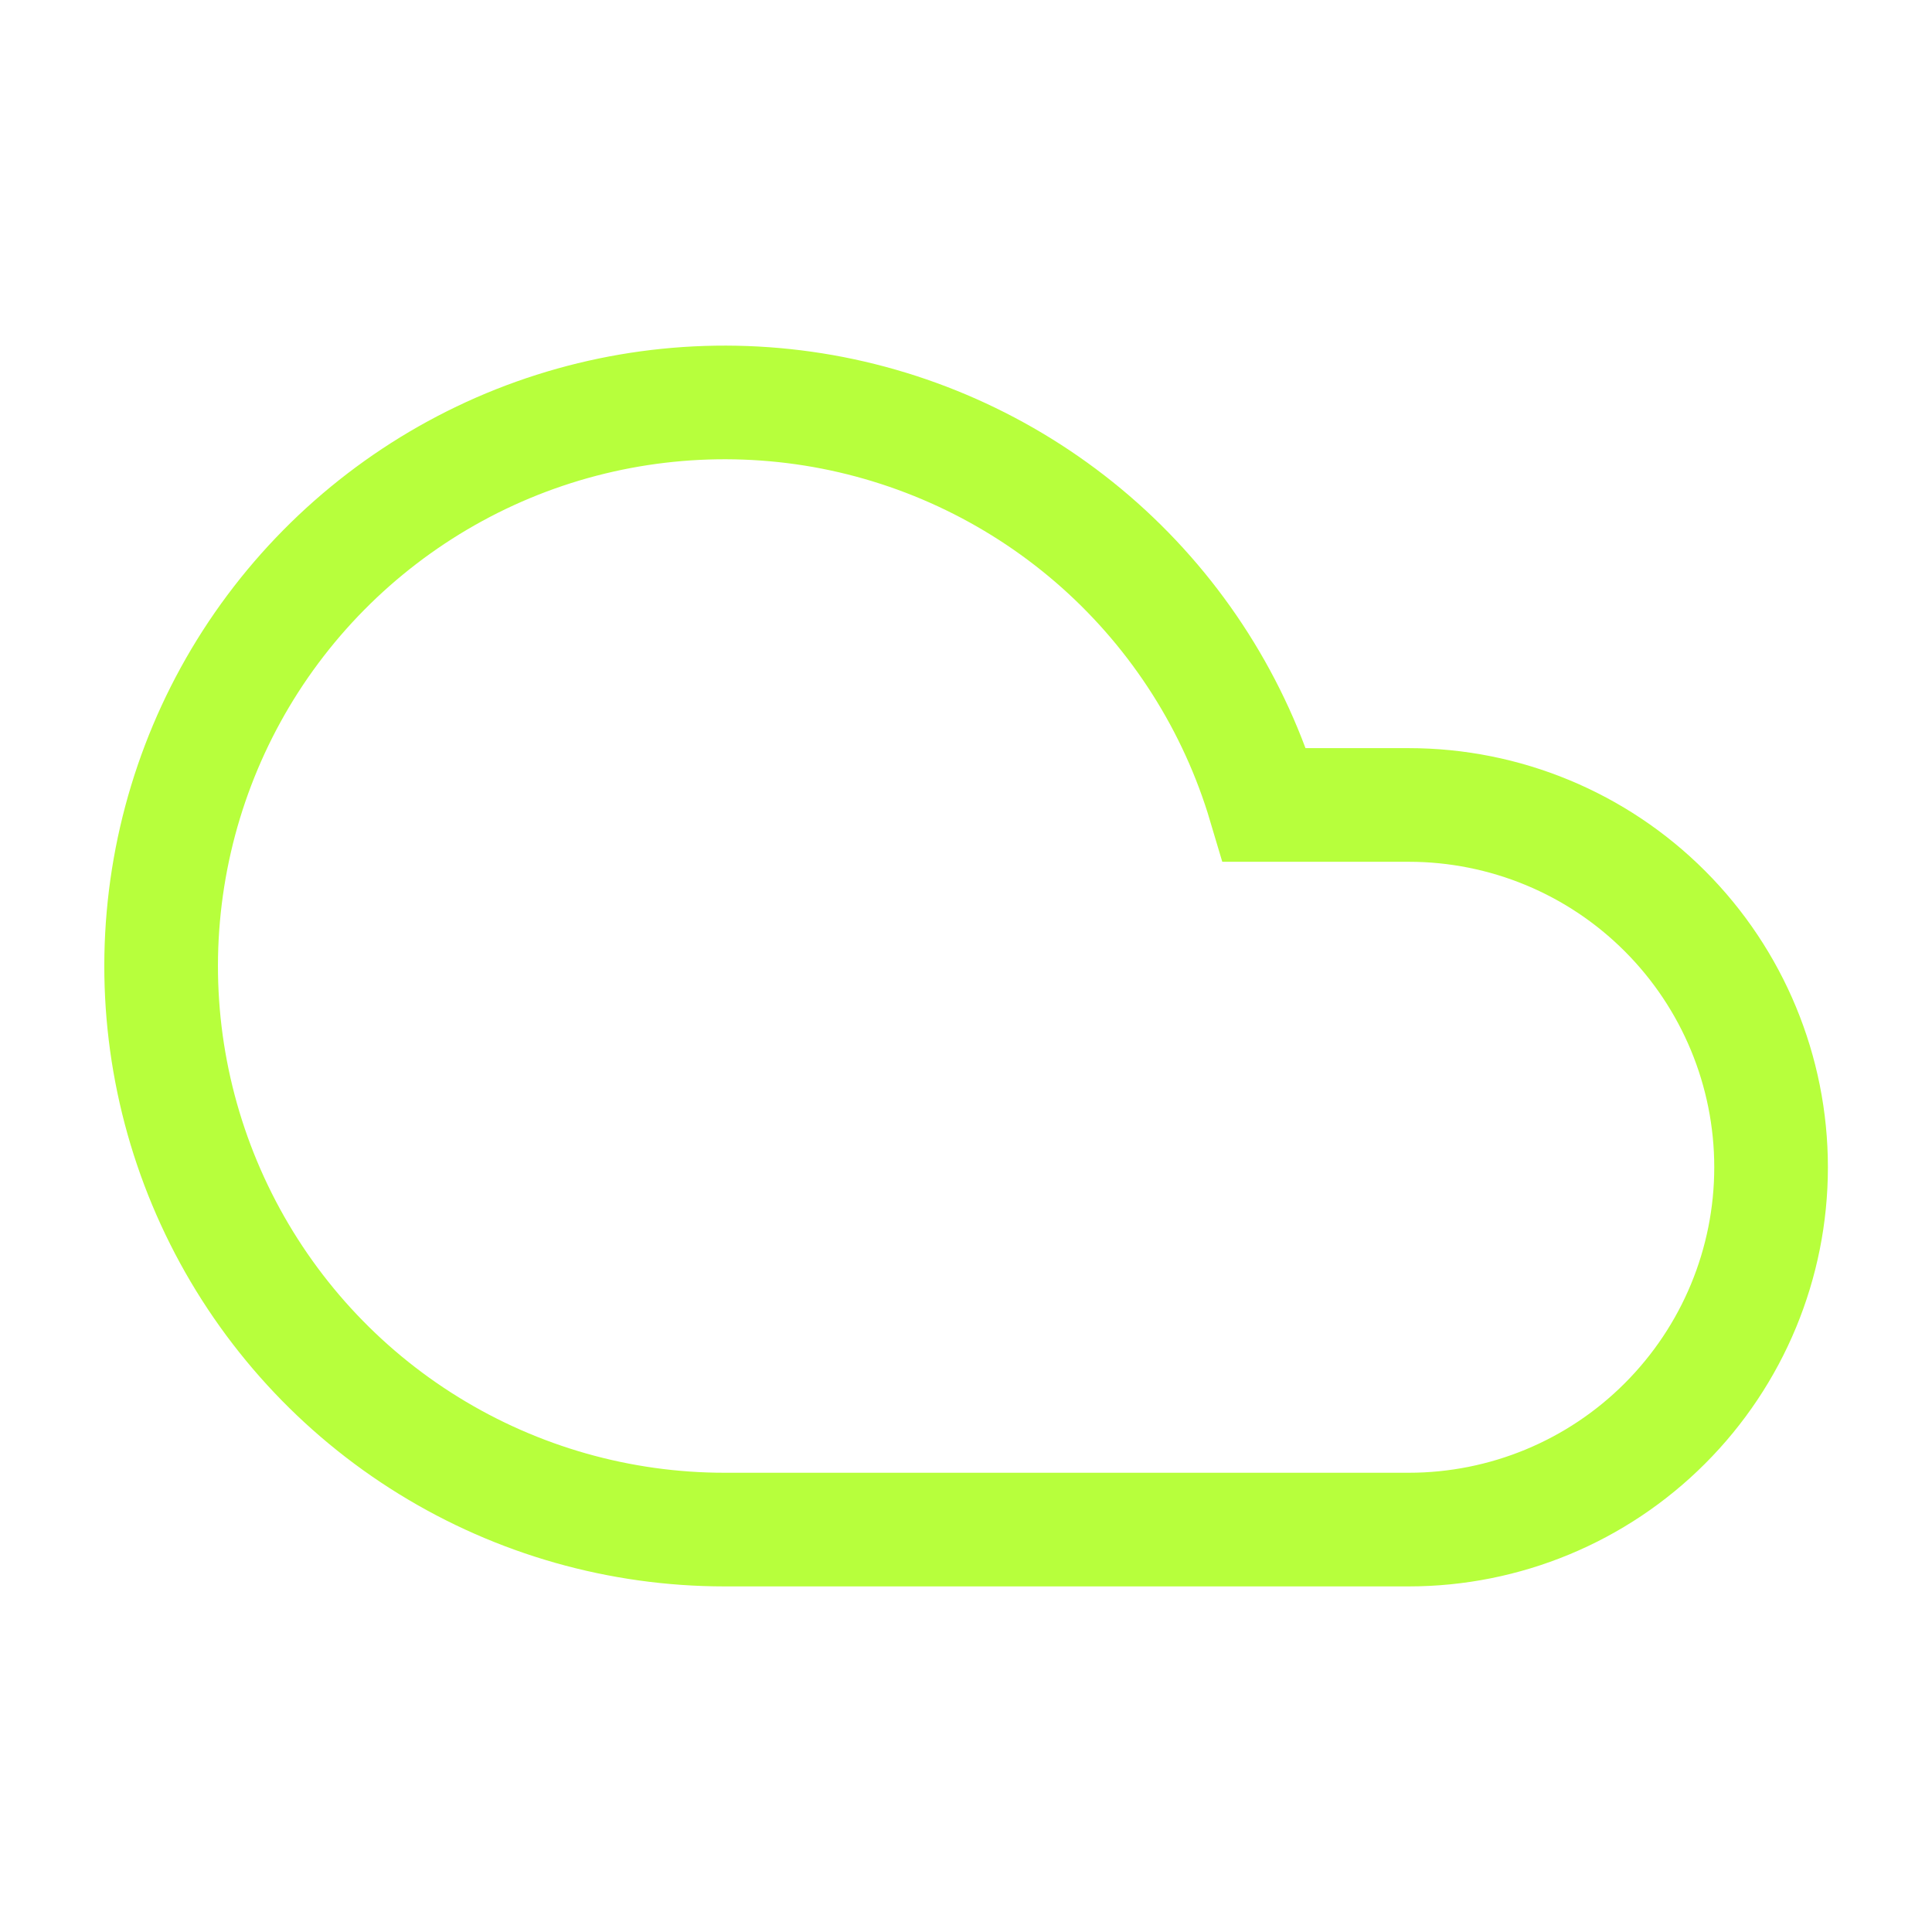
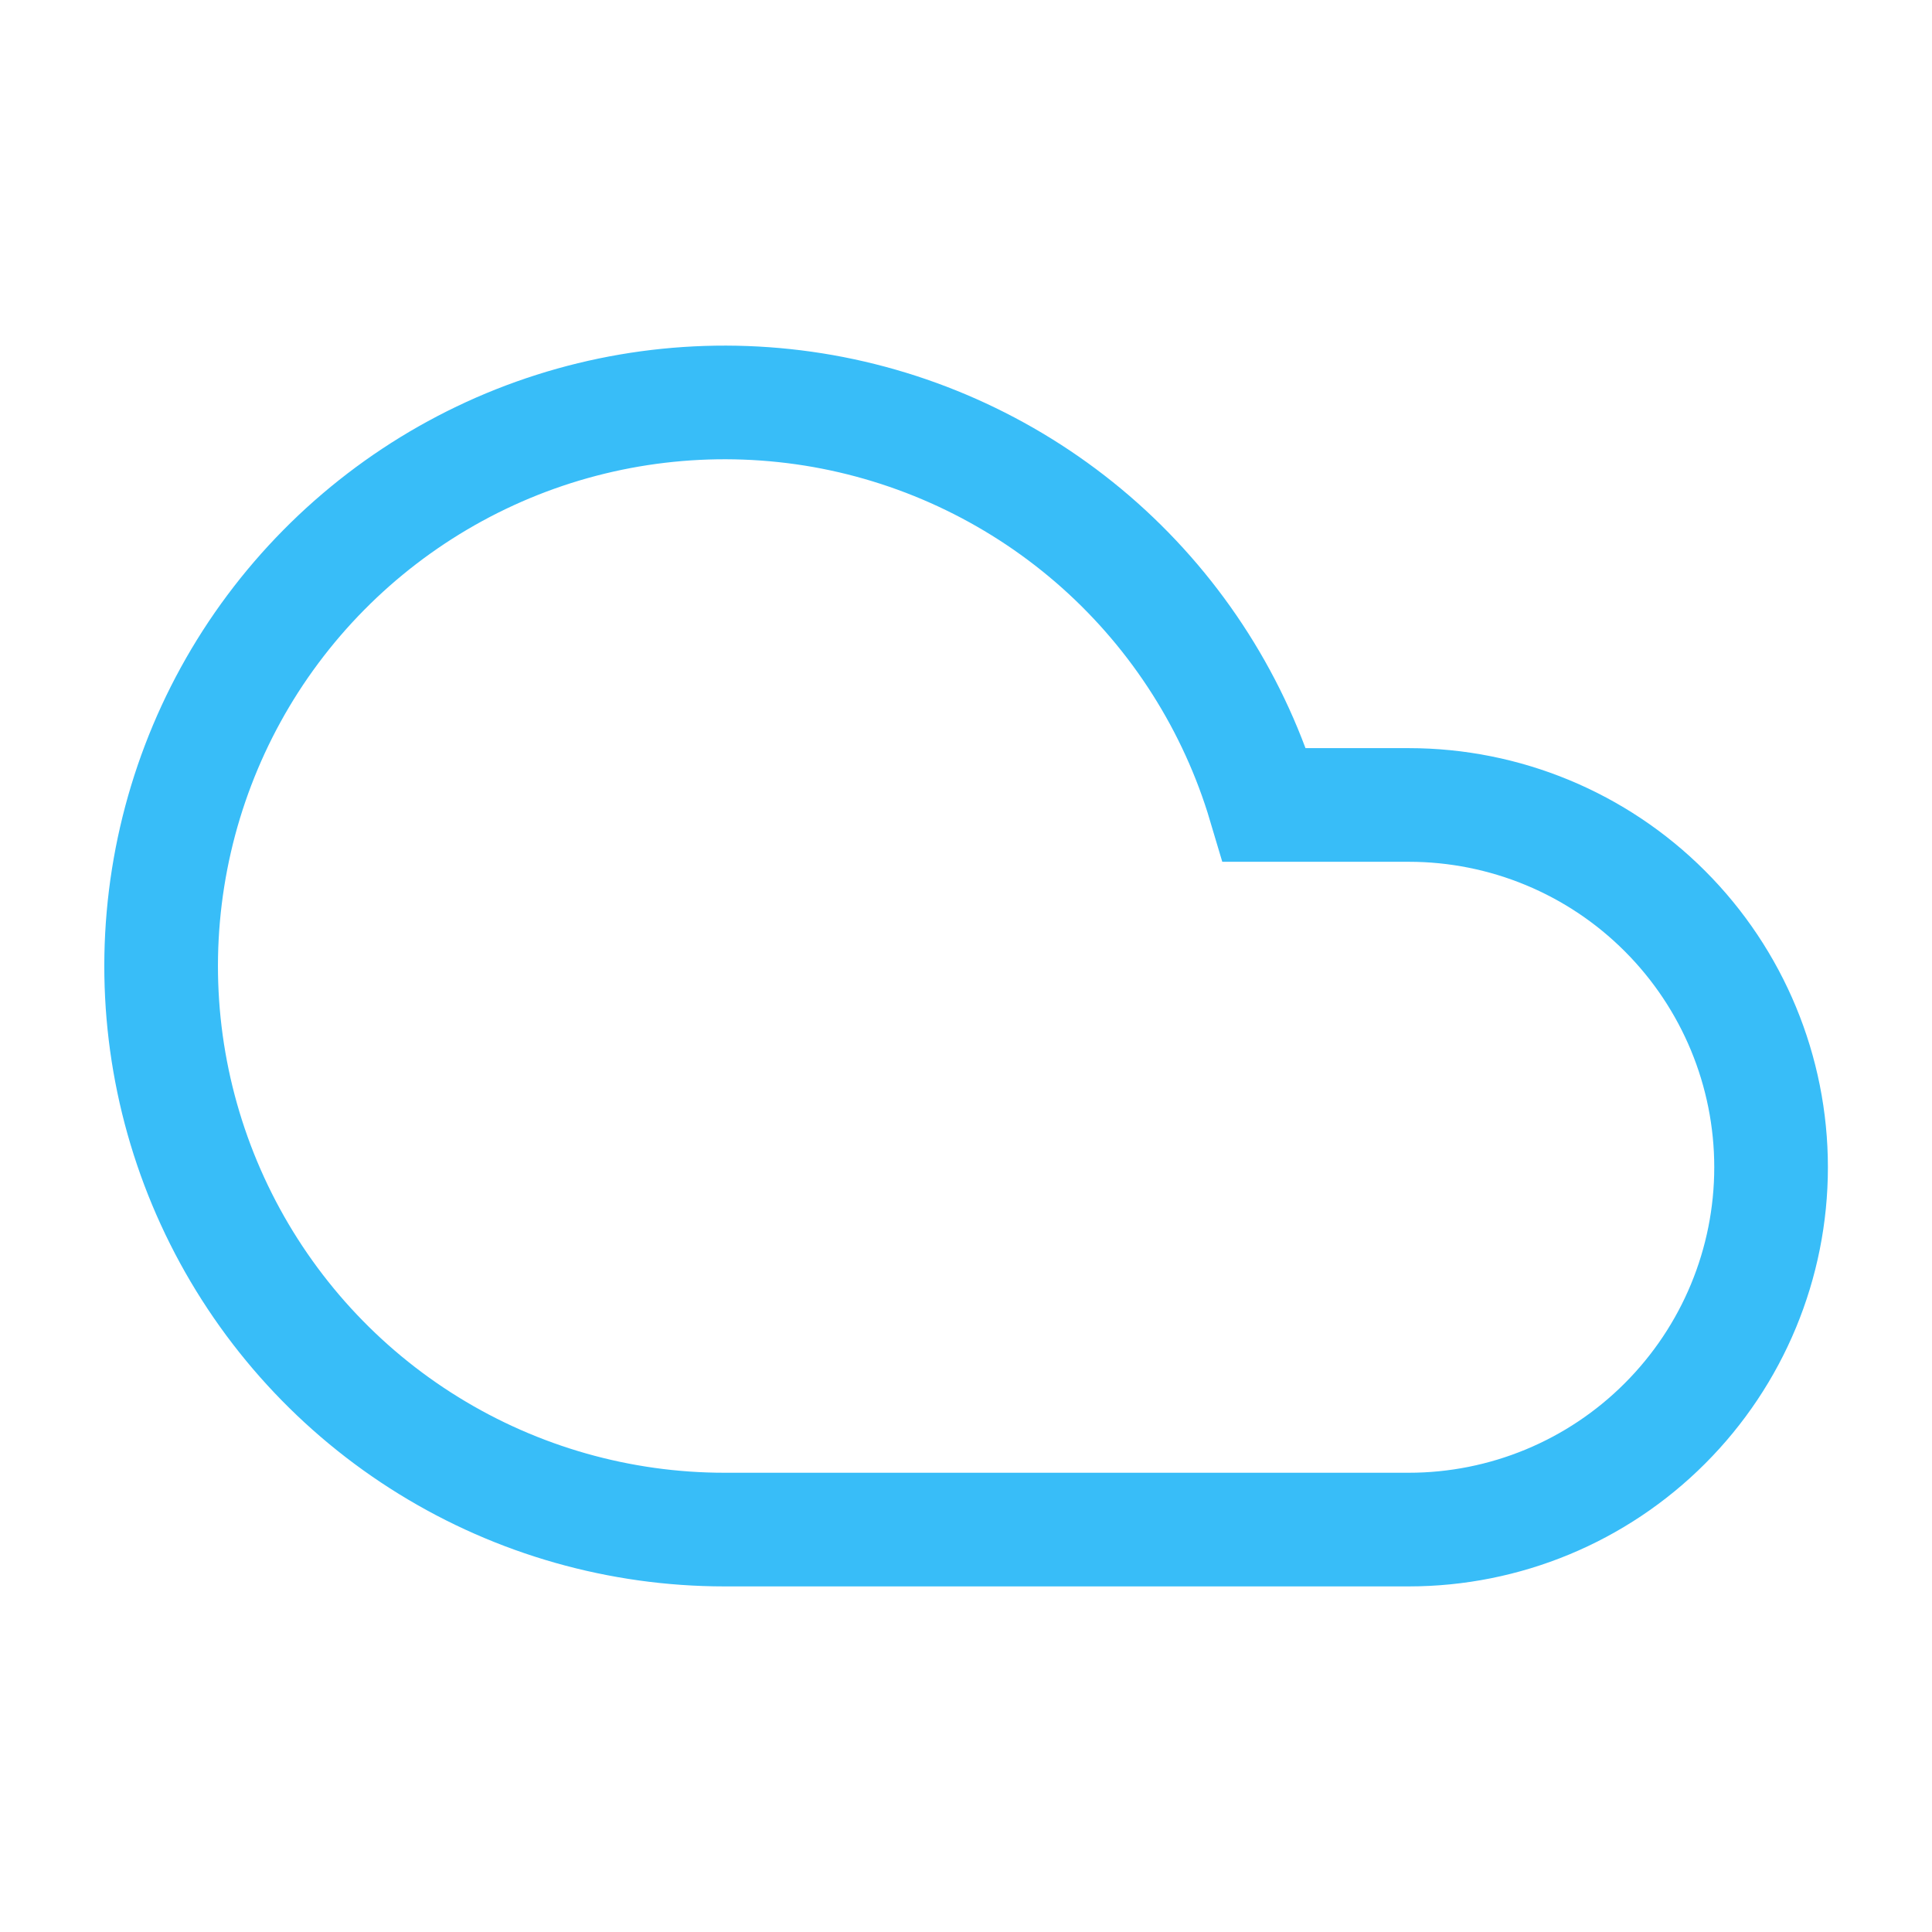
<svg xmlns="http://www.w3.org/2000/svg" preserveAspectRatio="none" overflow="visible" style="display: block;" width="17" height="17" viewBox="0 0 17 17" fill="none">
  <g id="cloud">
-     <path id="Vector" d="M6.375 13.459H12.396C13.242 13.459 14.053 13.123 14.65 12.525C15.248 11.927 15.584 11.117 15.584 10.271C15.584 9.426 15.248 8.615 14.65 8.017C14.053 7.419 13.242 7.083 12.396 7.083H11.128C10.866 6.202 10.363 5.411 9.677 4.799C8.99 4.187 8.147 3.778 7.242 3.617C6.336 3.457 5.404 3.551 4.549 3.89C3.695 4.229 2.951 4.799 2.401 5.536C1.851 6.273 1.518 7.149 1.437 8.065C1.356 8.981 1.532 9.901 1.944 10.723C2.356 11.545 2.989 12.237 3.772 12.72C4.554 13.203 5.456 13.459 6.375 13.459Z" stroke="#B7FF3C" stroke-linecap="round" />
+     <path id="Vector" d="M6.375 13.459H12.396C13.242 13.459 14.053 13.123 14.65 12.525C15.248 11.927 15.584 11.117 15.584 10.271C15.584 9.426 15.248 8.615 14.65 8.017C14.053 7.419 13.242 7.083 12.396 7.083H11.128C10.866 6.202 10.363 5.411 9.677 4.799C8.99 4.187 8.147 3.778 7.242 3.617C6.336 3.457 5.404 3.551 4.549 3.89C3.695 4.229 2.951 4.799 2.401 5.536C1.851 6.273 1.518 7.149 1.437 8.065C1.356 8.981 1.532 9.901 1.944 10.723C2.356 11.545 2.989 12.237 3.772 12.72C4.554 13.203 5.456 13.459 6.375 13.459Z" stroke="#38BDF8" stroke-linecap="round" />
  </g>
</svg>
